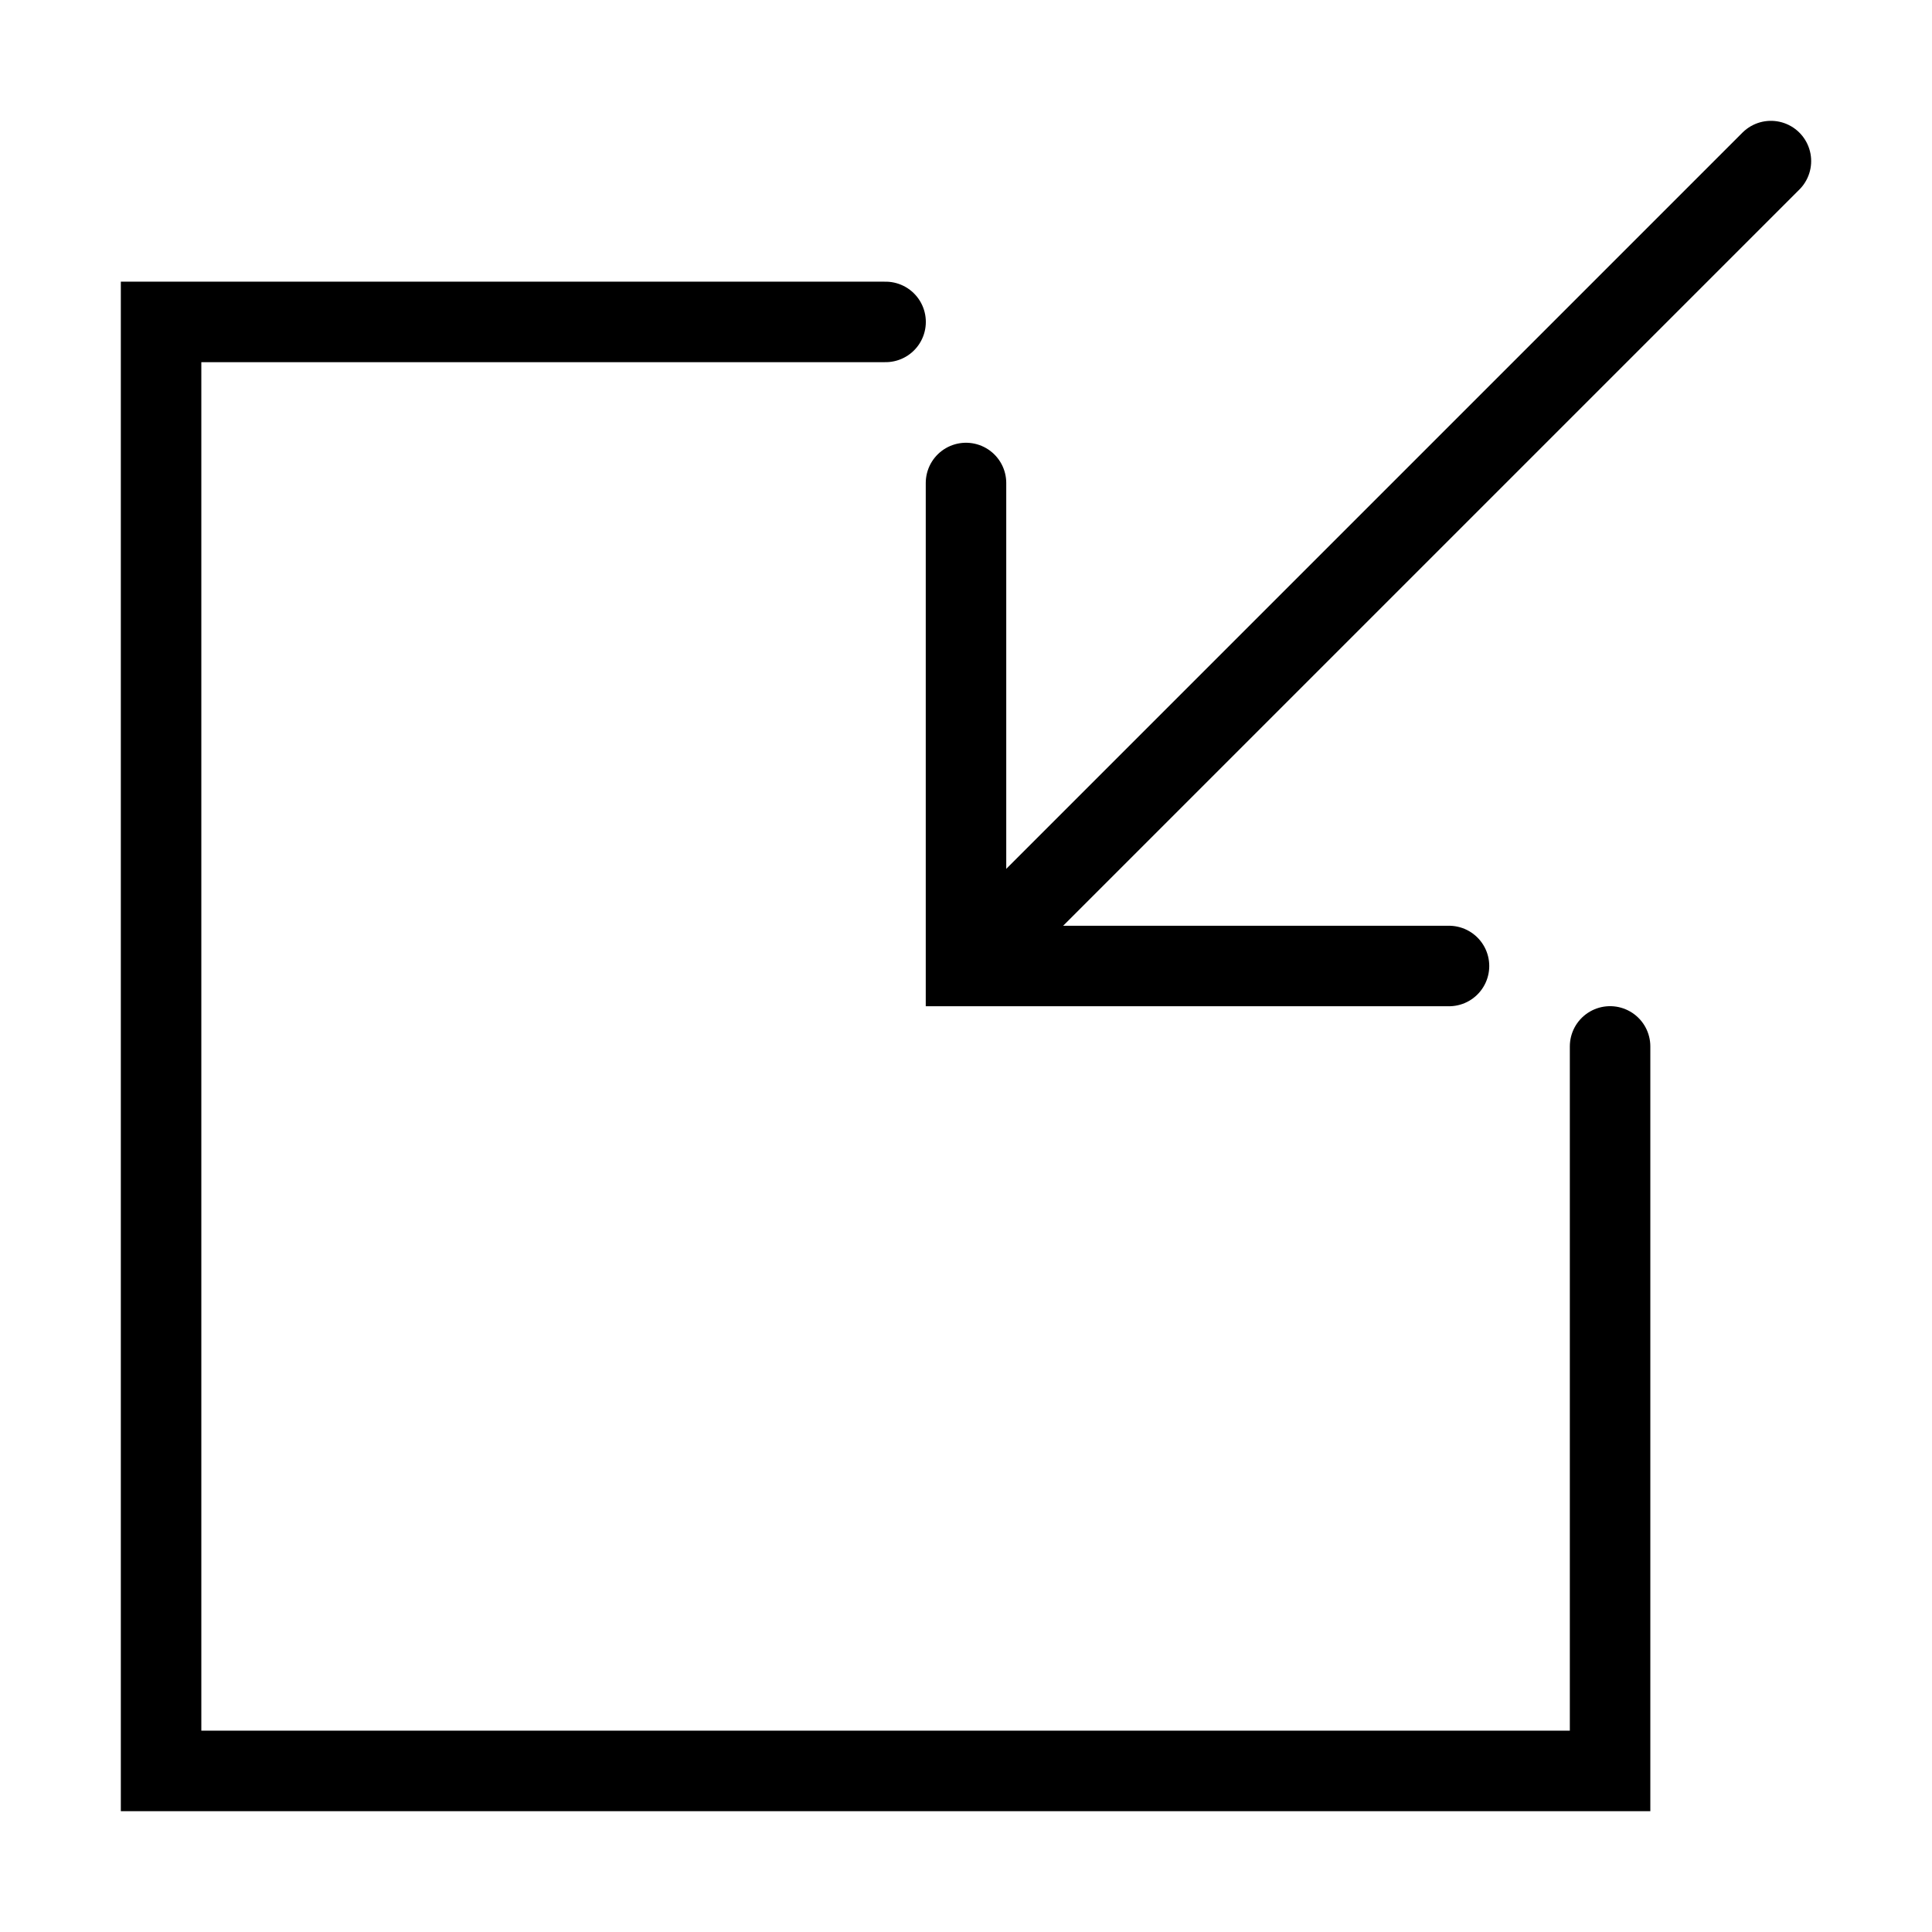
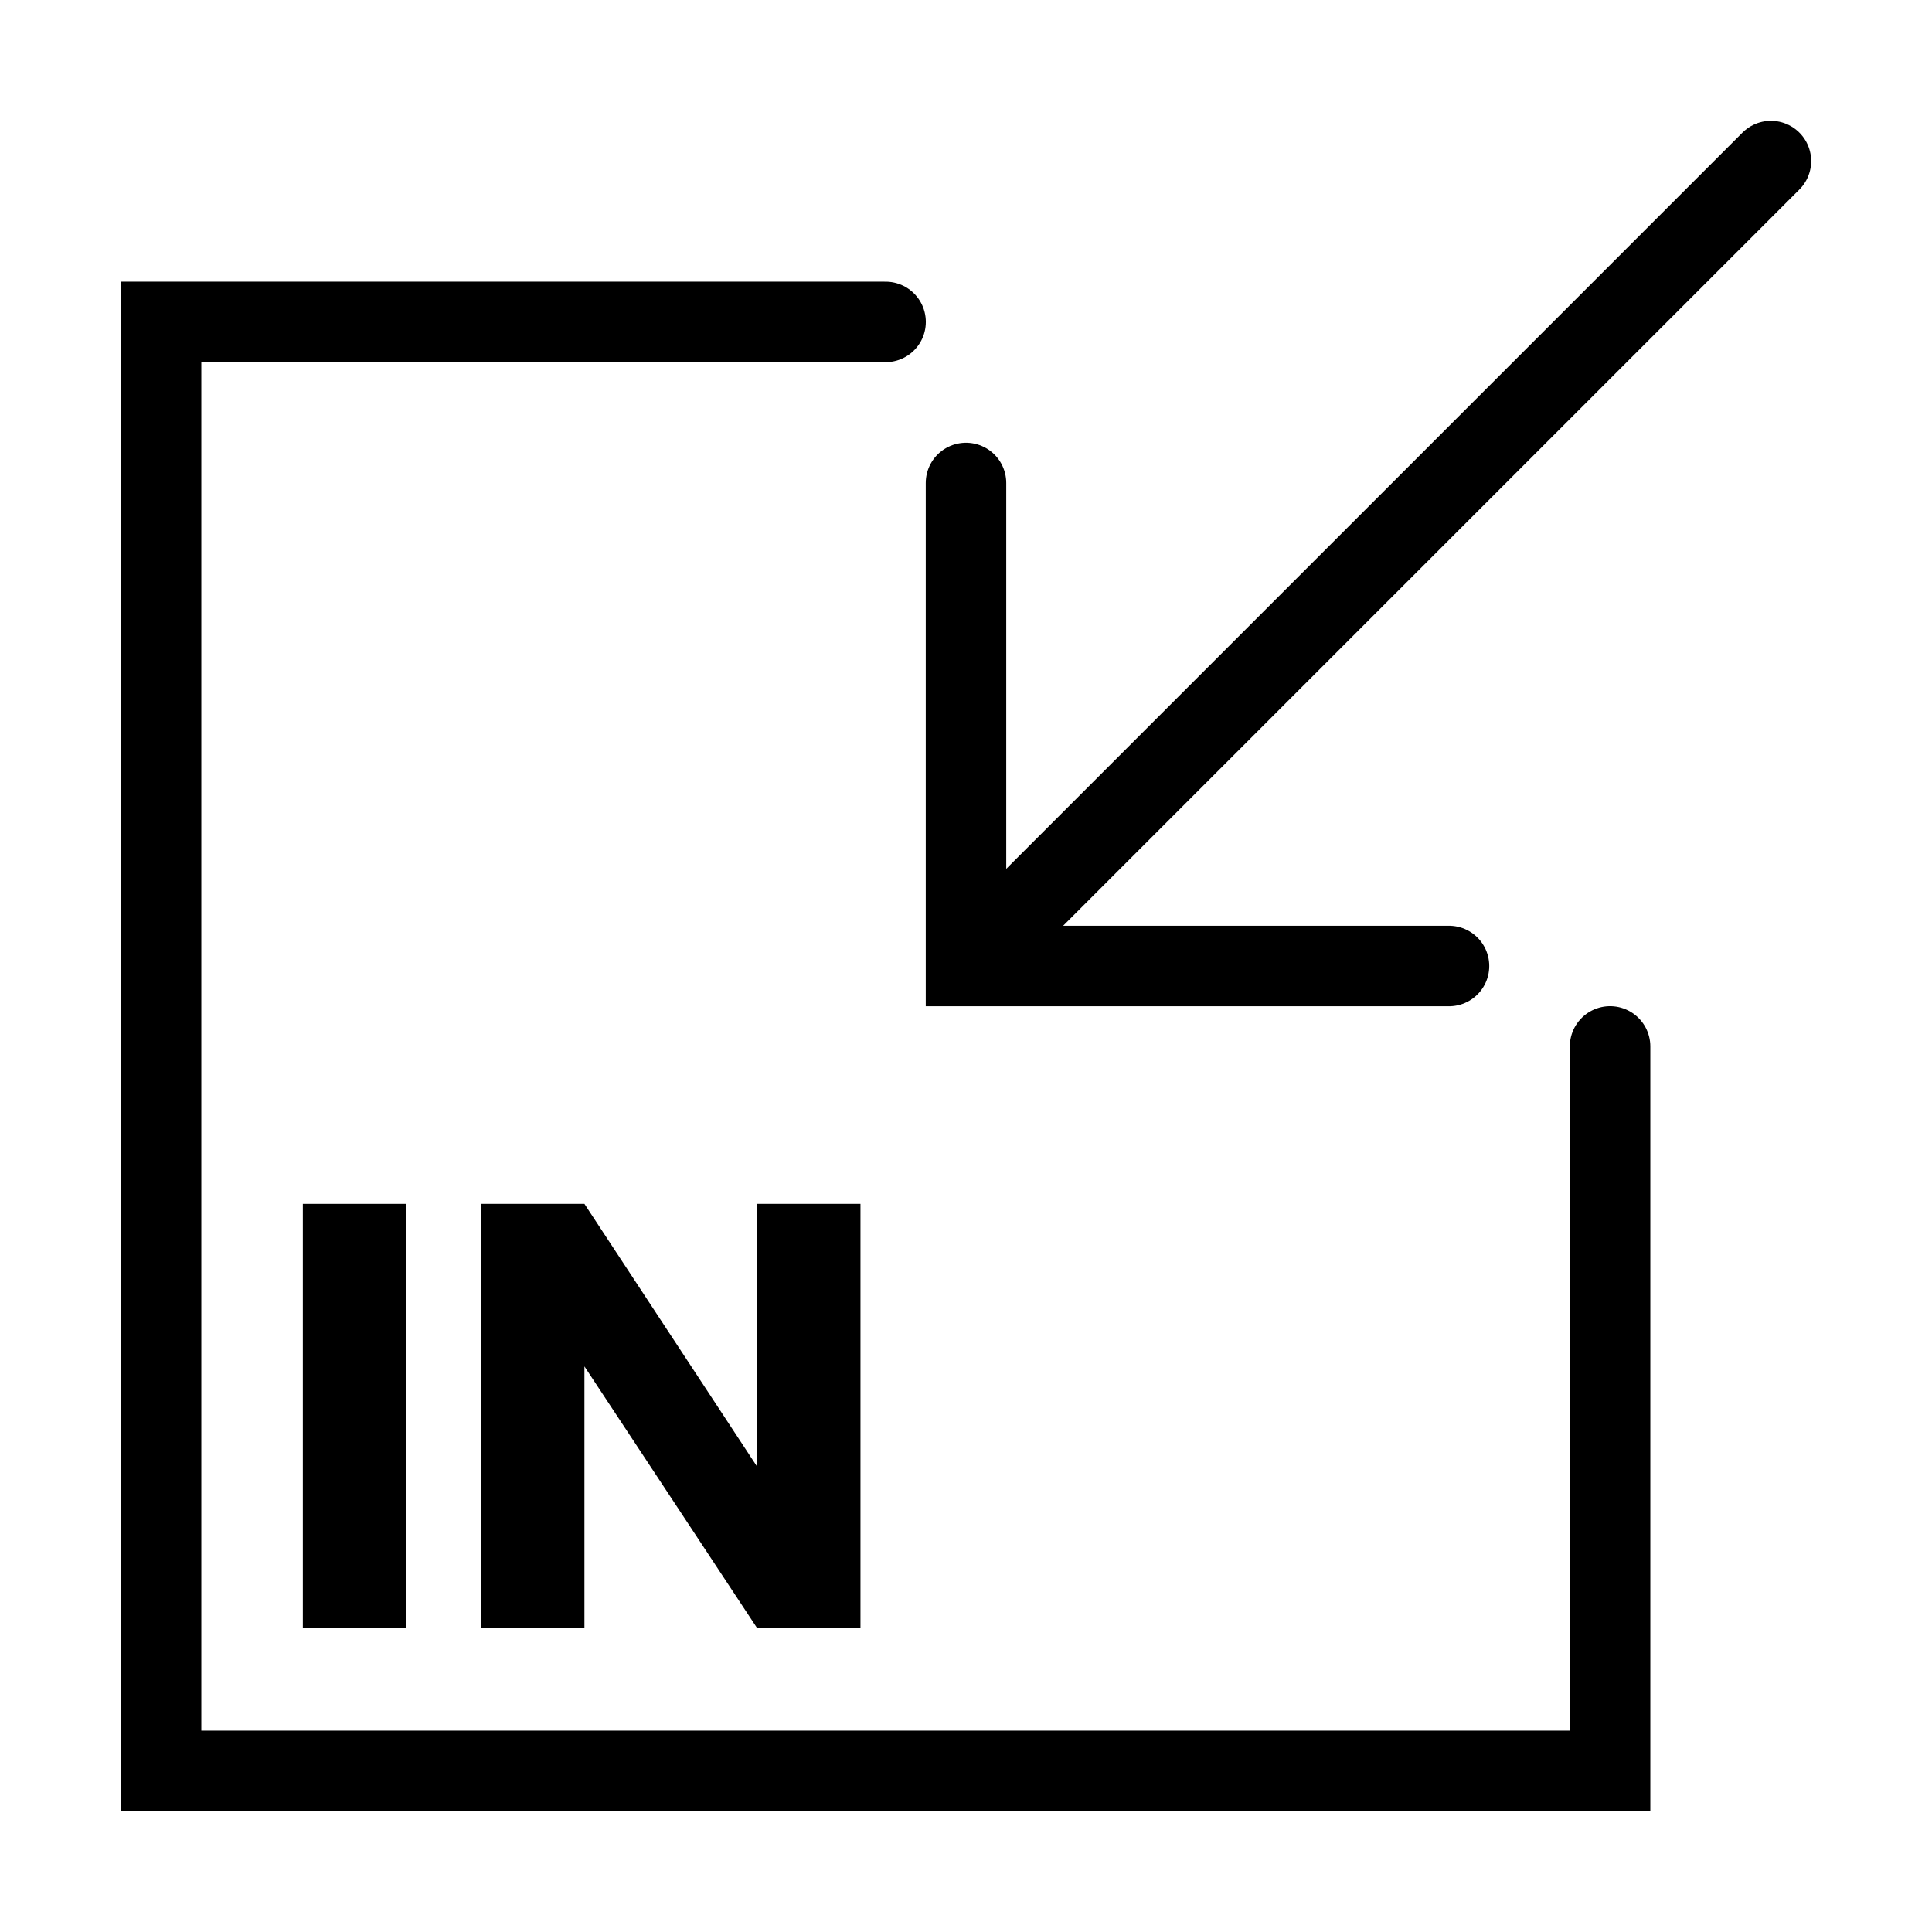
<svg xmlns="http://www.w3.org/2000/svg" version="1.1" id="Capa_1" x="0px" y="0px" viewBox="0 0 800 800" style="enable-background:new 0 0 800 800;" xml:space="preserve">
  <style type="text/css">
	.st0{fill:none;stroke:#000000;stroke-width:33.333;stroke-linecap:round;stroke-miterlimit:133.333;}
+ 	.st1{enable-background:new    ;}
</style>
  <g id="SVGRepo_bgCarrier">
</g>
  <g id="SVGRepo_tracerCarrier">
</g>
  <g id="SVGRepo_iconCarrier">
    <polyline class="st0" points="666.7,433.3 666.7,733.3 66.7,733.3 66.7,133.3 366.7,133.3  " />
    <polyline class="st0" points="600,400 400,400 400,200  " />
    <line class="st0" x1="733.3" y1="66.7" x2="413.3" y2="386.7" />
  </g>
+   <g class="st1">
+     <path d="M168.2,498.5V674h-42.8V498.5H168.2z" />
+     <path d="M356.2,674h-42.8L242,565.8V674h-42.8V498.5H242l71.5,108.8V498.5h42.8V674z" />
+   </g>
</svg>
